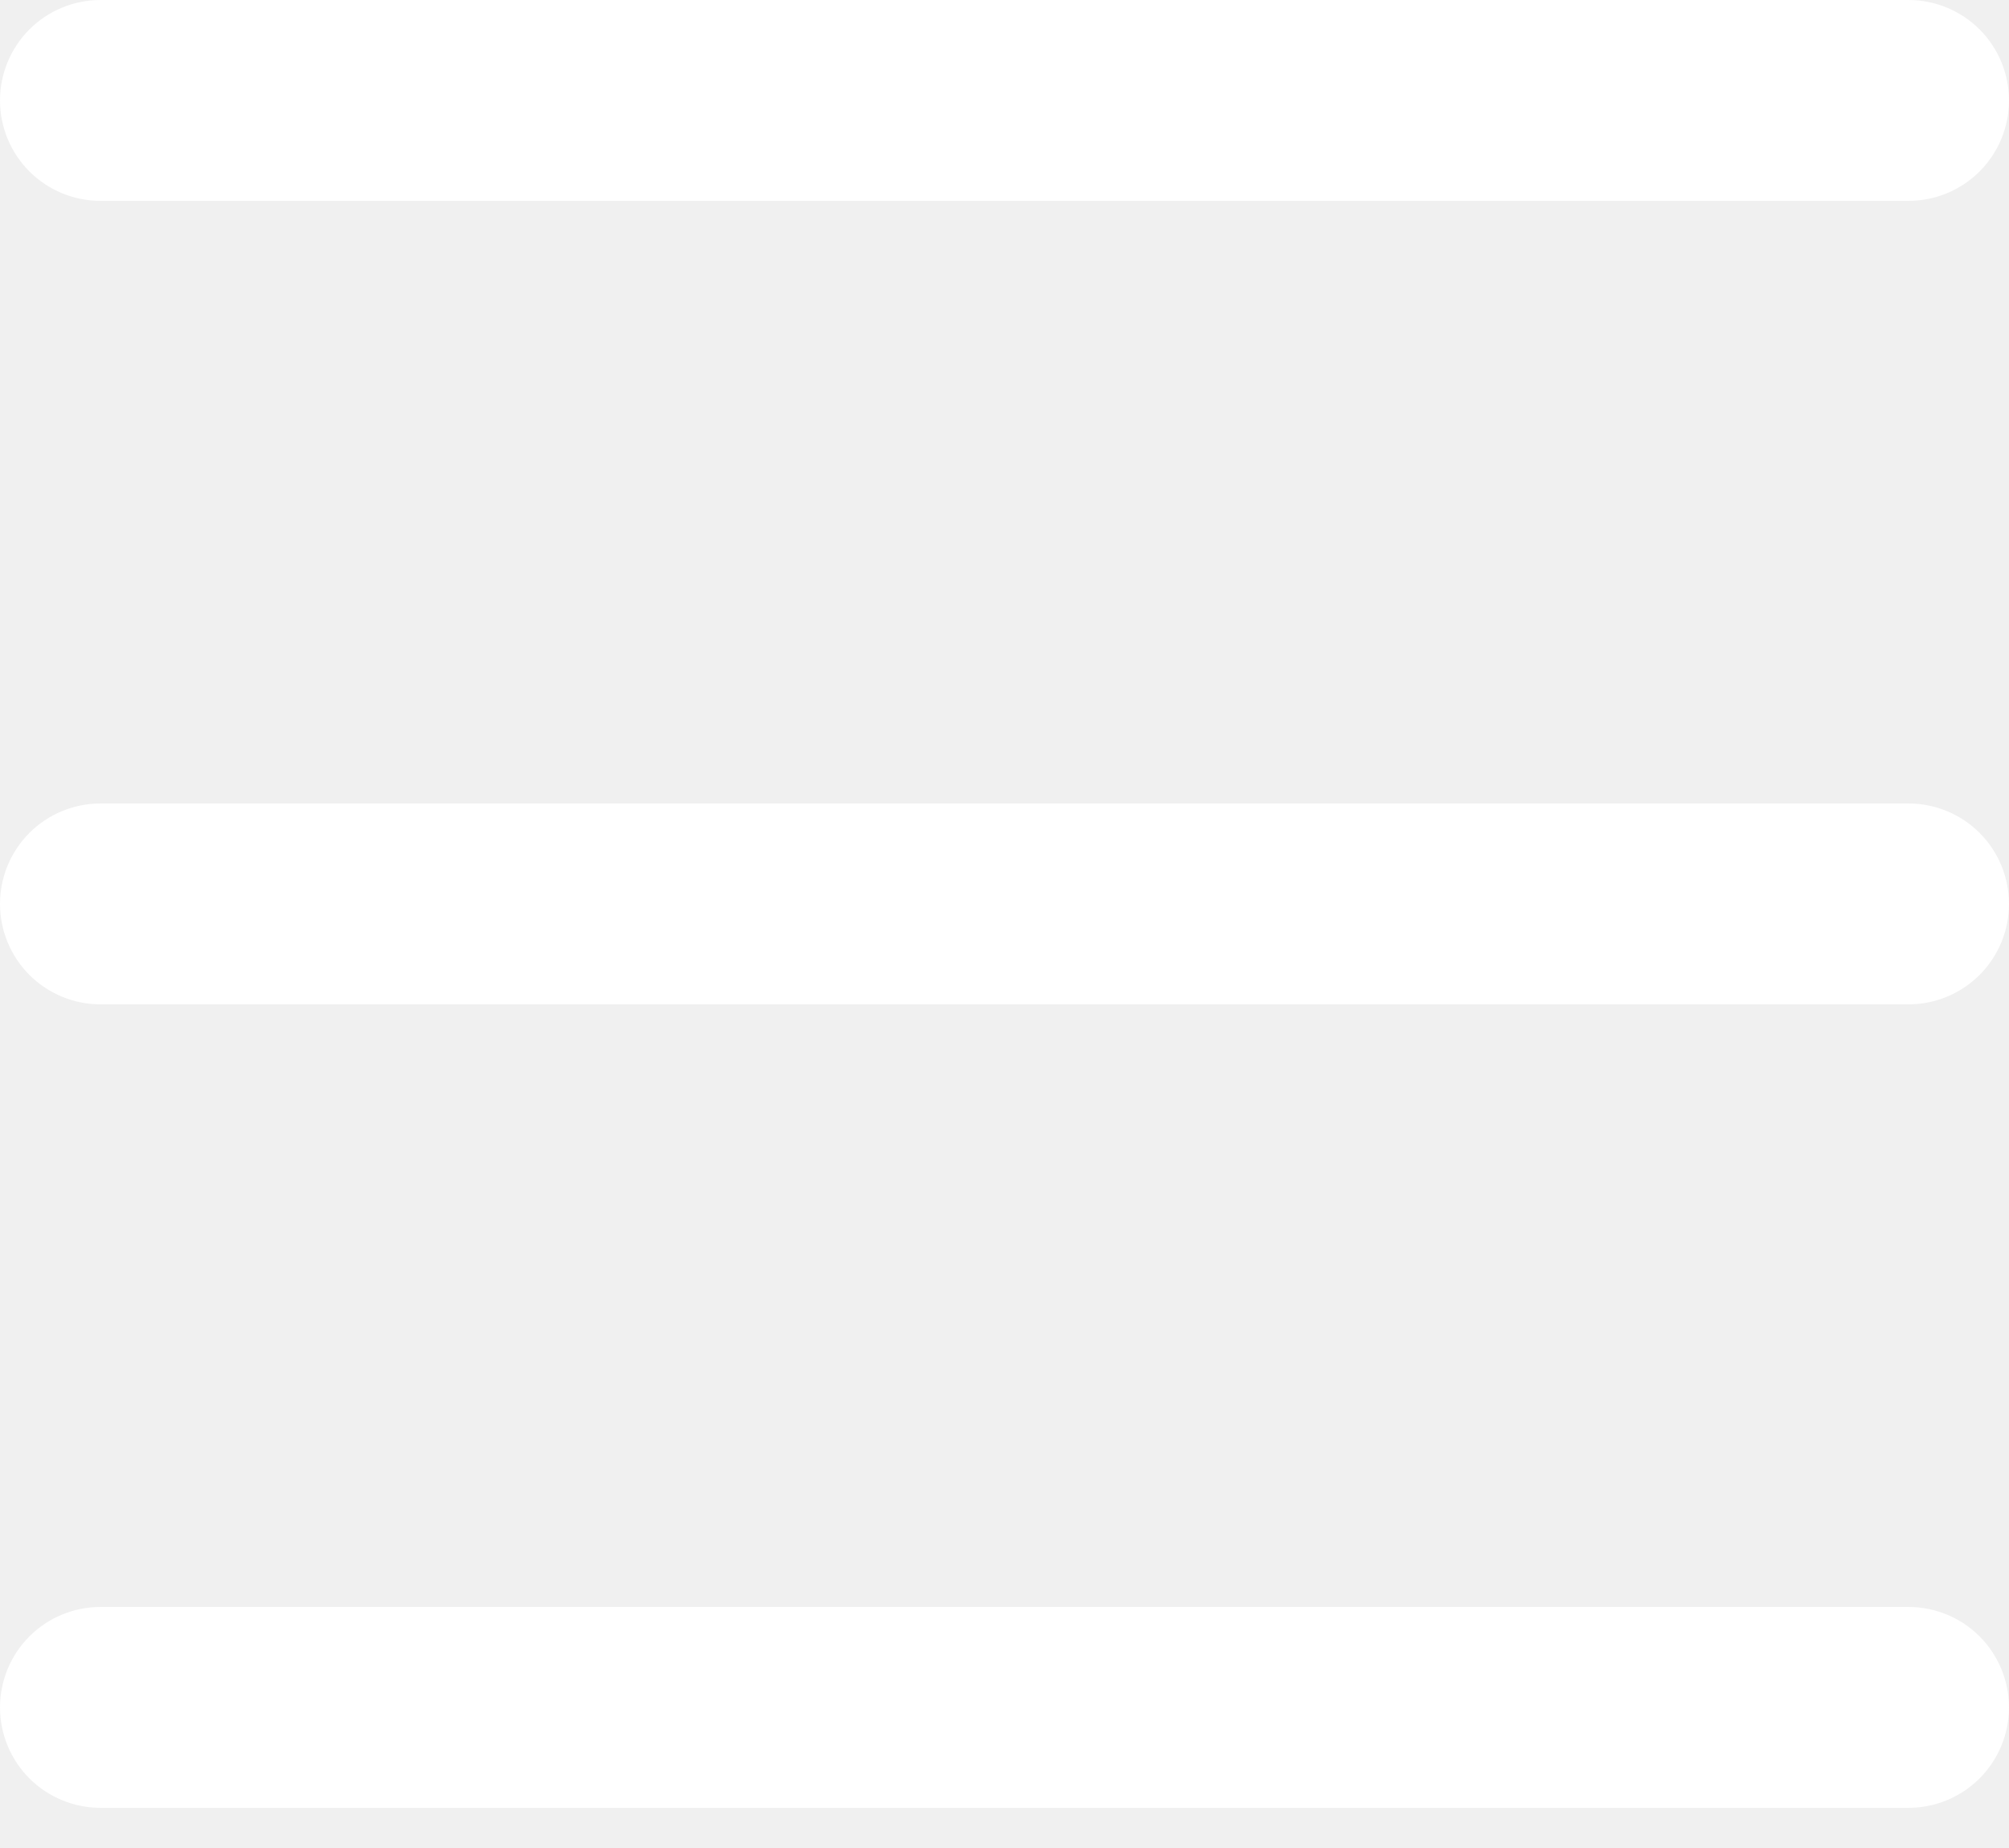
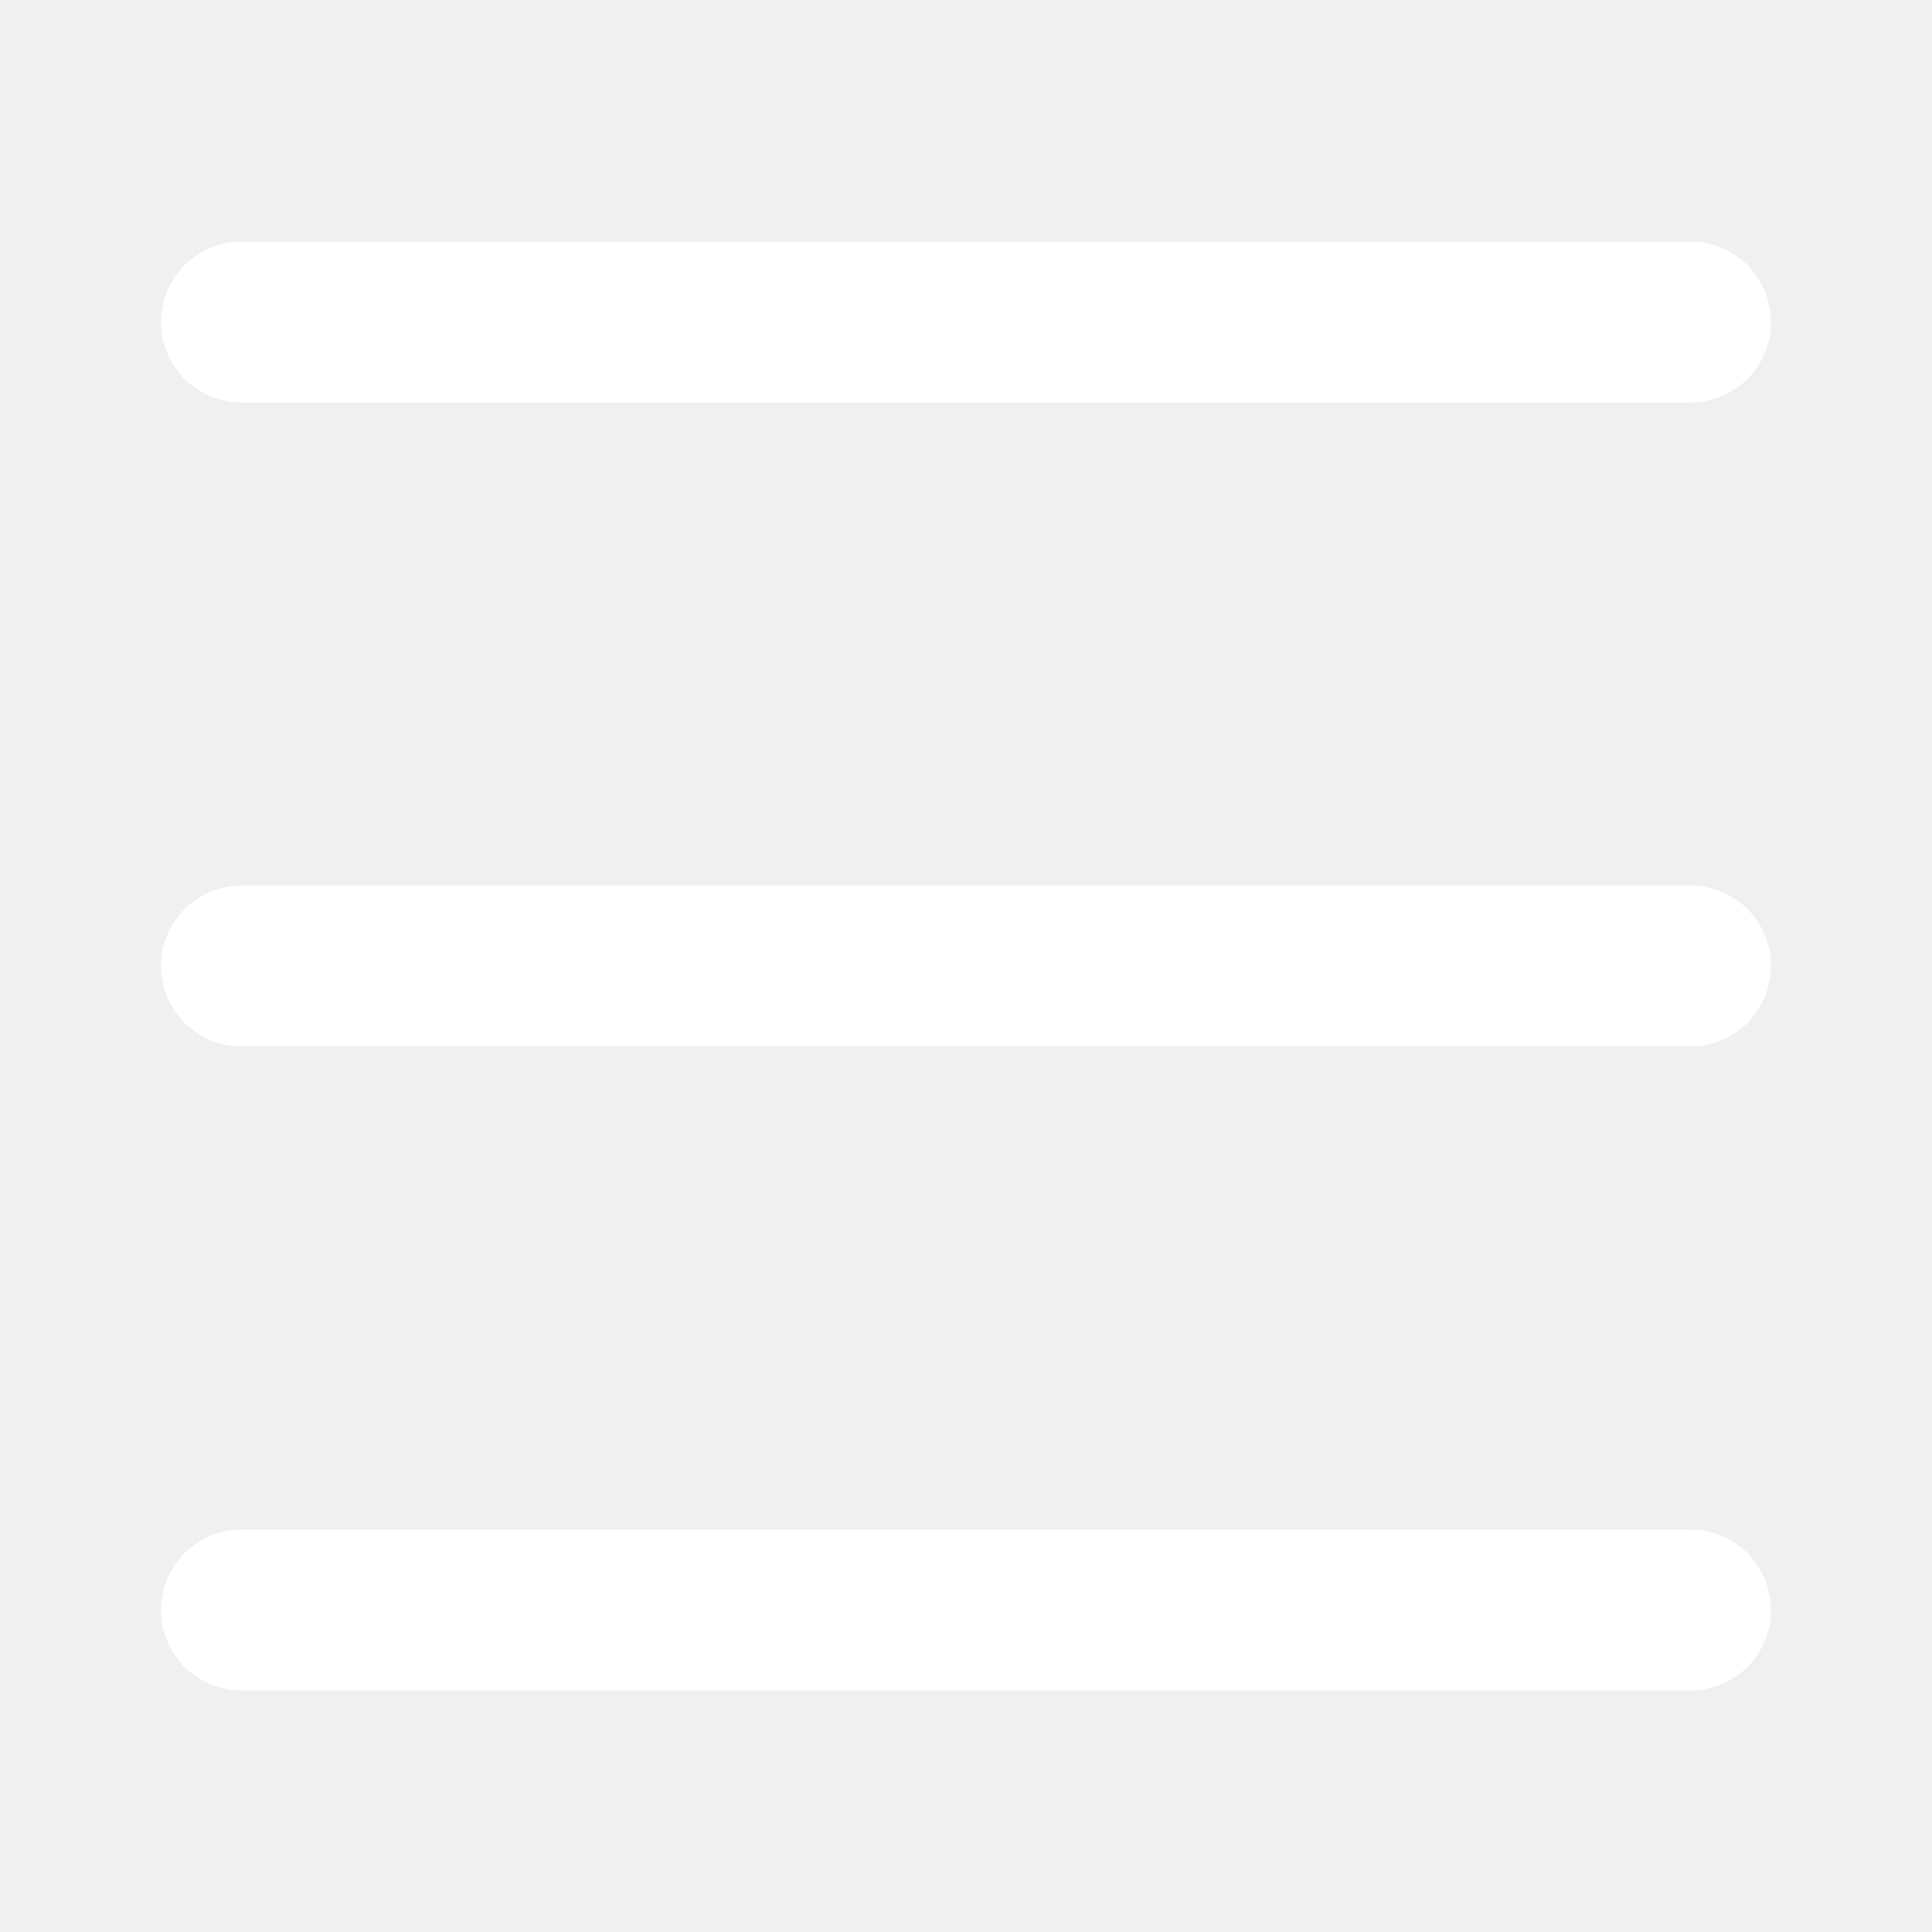
- <svg xmlns="http://www.w3.org/2000/svg" width="25" height="23" viewBox="0 0 25 23" fill="none">
-   <path d="M0 1.25C0 0.918 0.132 0.601 0.366 0.366C0.601 0.132 0.918 0 1.25 0H23.75C24.081 0 24.399 0.132 24.634 0.366C24.868 0.601 25 0.918 25 1.25C25 1.582 24.868 1.899 24.634 2.134C24.399 2.368 24.081 2.5 23.75 2.5H1.25C0.918 2.5 0.601 2.368 0.366 2.134C0.132 1.899 0 1.582 0 1.25ZM1.25 12.5H23.75C24.081 12.5 24.399 12.368 24.634 12.134C24.868 11.899 25 11.582 25 11.25C25 10.918 24.868 10.601 24.634 10.366C24.399 10.132 24.081 10 23.75 10H1.25C0.918 10 0.601 10.132 0.366 10.366C0.132 10.601 0 10.918 0 11.25C0 11.582 0.132 11.899 0.366 12.134C0.601 12.368 0.918 12.5 1.25 12.5ZM1.25 22.5H23.75C24.081 22.5 24.399 22.368 24.634 22.134C24.868 21.899 25 21.581 25 21.25C25 20.919 24.868 20.601 24.634 20.366C24.399 20.132 24.081 20 23.75 20H1.25C0.918 20 0.601 20.132 0.366 20.366C0.132 20.601 0 20.919 0 21.25C0 21.581 0.132 21.899 0.366 22.134C0.601 22.368 0.918 22.5 1.25 22.5Z" fill="#fff" />
+ <svg xmlns="http://www.w3.org/2000/svg" width="30" height="30" viewBox="0 0 30 30" fill="none">
+   <path d="M2.5 5C2.5 4.668 2.632 4.351 2.866 4.116C3.101 3.882 3.418 3.75 3.75 3.75H26.25C26.581 3.75 26.899 3.882 27.134 4.116C27.368 4.351 27.5 4.668 27.5 5C27.5 5.332 27.368 5.649 27.134 5.884C26.899 6.118 26.581 6.25 26.25 6.25H3.75C3.418 6.25 3.101 6.118 2.866 5.884C2.632 5.649 2.5 5.332 2.5 5ZM3.75 16.25H26.25C26.581 16.25 26.899 16.118 27.134 15.884C27.368 15.649 27.5 15.332 27.5 15C27.5 14.668 27.368 14.351 27.134 14.116C26.899 13.882 26.581 13.75 26.25 13.75H3.75C3.418 13.75 3.101 13.882 2.866 14.116C2.632 14.351 2.5 14.668 2.5 15C2.5 15.332 2.632 15.649 2.866 15.884C3.101 16.118 3.418 16.25 3.75 16.25ZM3.75 26.25H26.25C26.581 26.25 26.899 26.118 27.134 25.884C27.368 25.649 27.5 25.331 27.5 25C27.5 24.669 27.368 24.351 27.134 24.116C26.899 23.882 26.581 23.75 26.25 23.75H3.75C3.418 23.75 3.101 23.882 2.866 24.116C2.632 24.351 2.5 24.669 2.5 25C2.5 25.331 2.632 25.649 2.866 25.884C3.101 26.118 3.418 26.25 3.75 26.25Z" fill="#fff" />
</svg>
